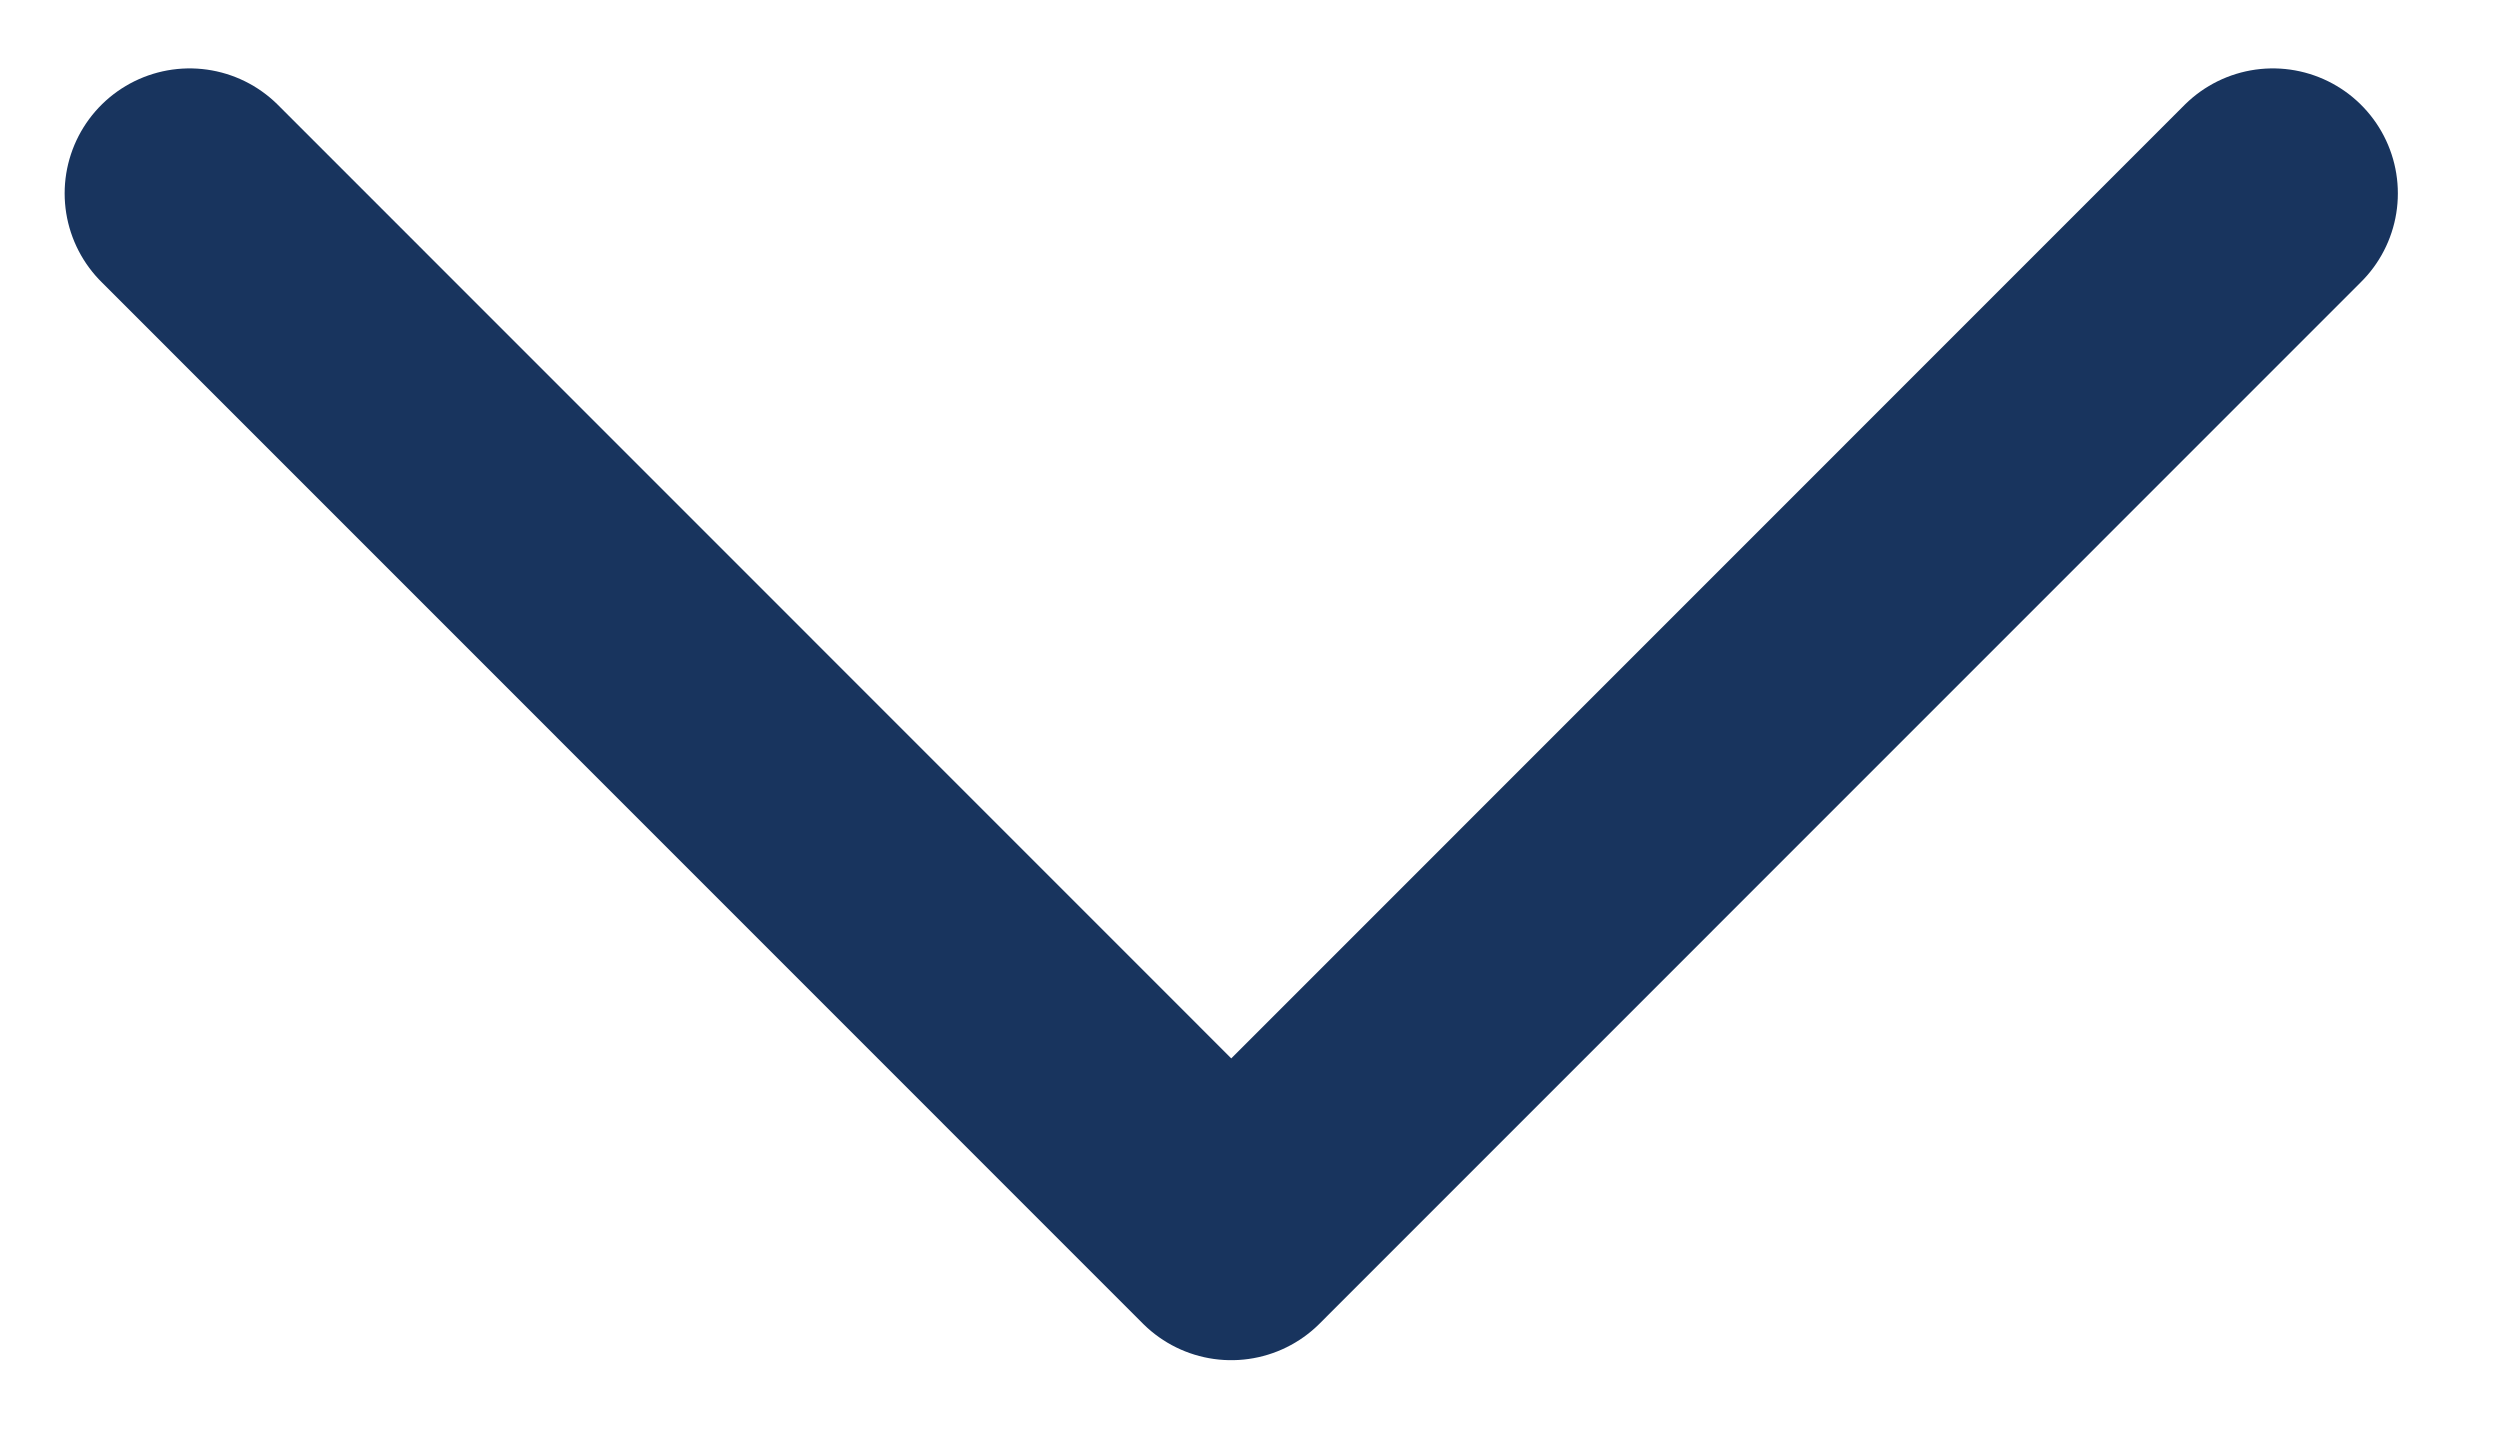
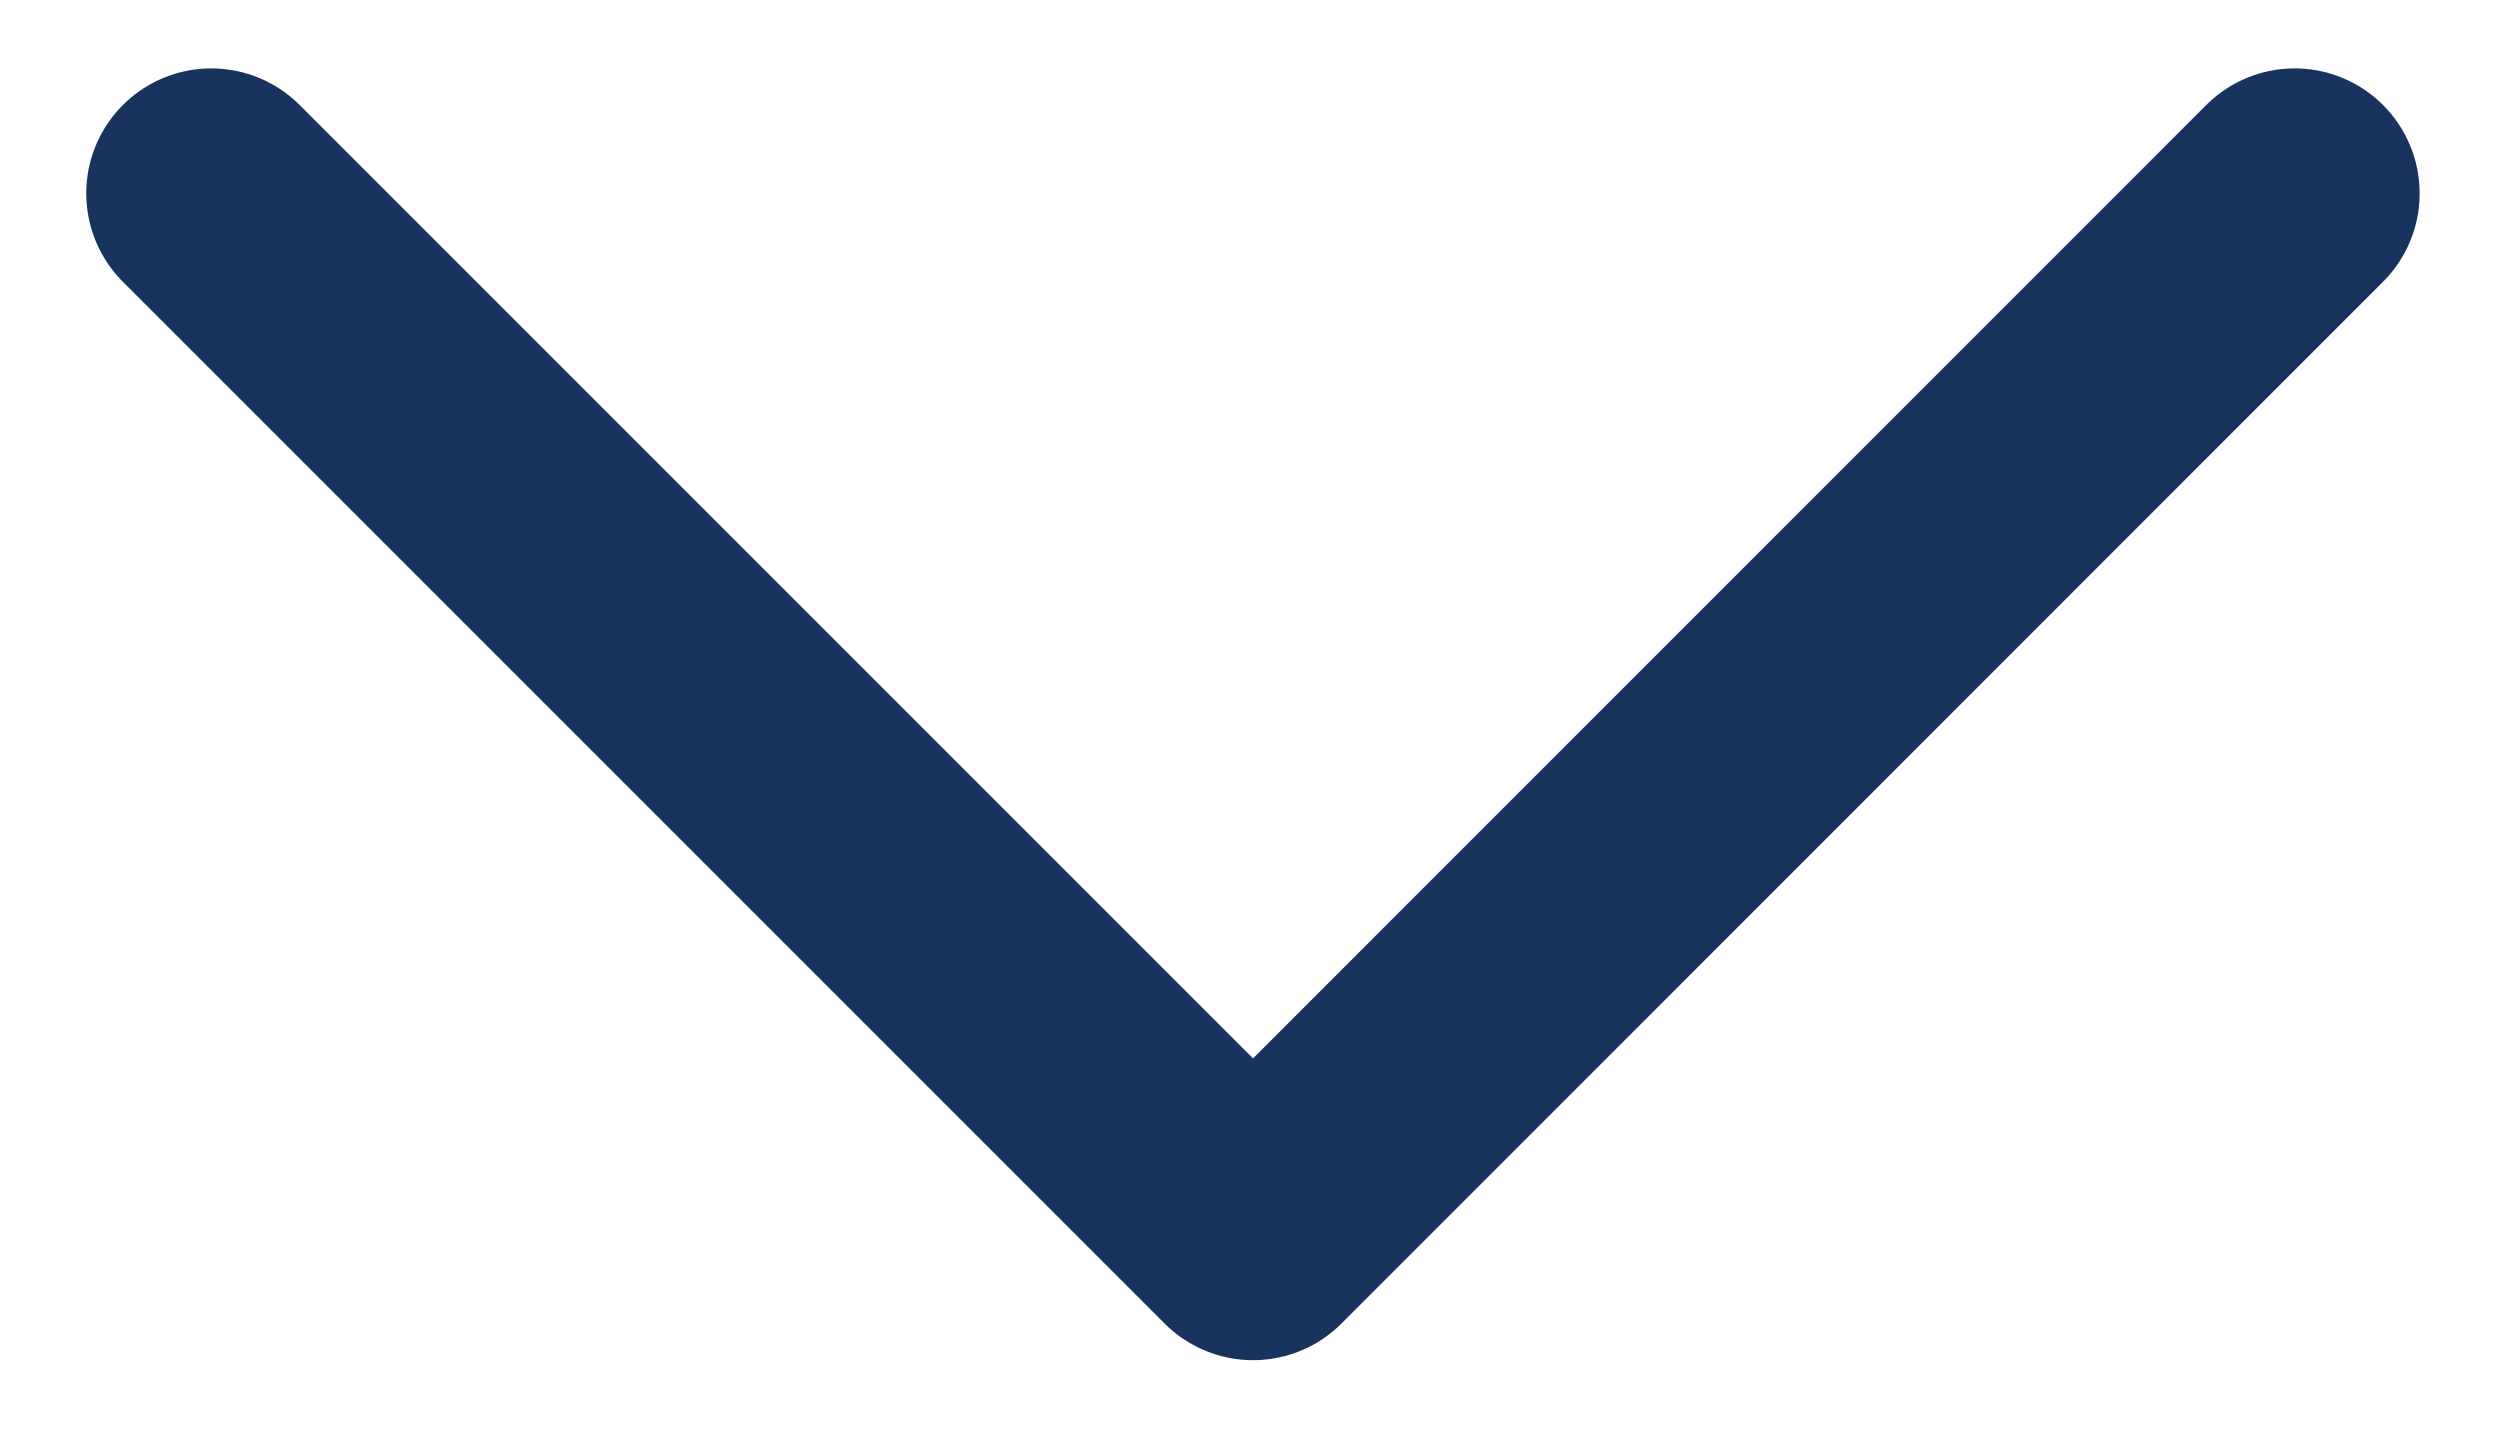
<svg xmlns="http://www.w3.org/2000/svg" width="14" height="8" viewBox="0 0 14 8" fill="none">
-   <path d="M1.062 1.083L6.895 6.917L12.728 1.083" stroke="#18345E" stroke-width="1.4" stroke-linecap="round" stroke-linejoin="round" />
+   <path d="M1.183 1.083L7.017 6.917L12.85 1.083" stroke="#18345E" stroke-width="1.4" stroke-linecap="round" stroke-linejoin="round" />
</svg>
